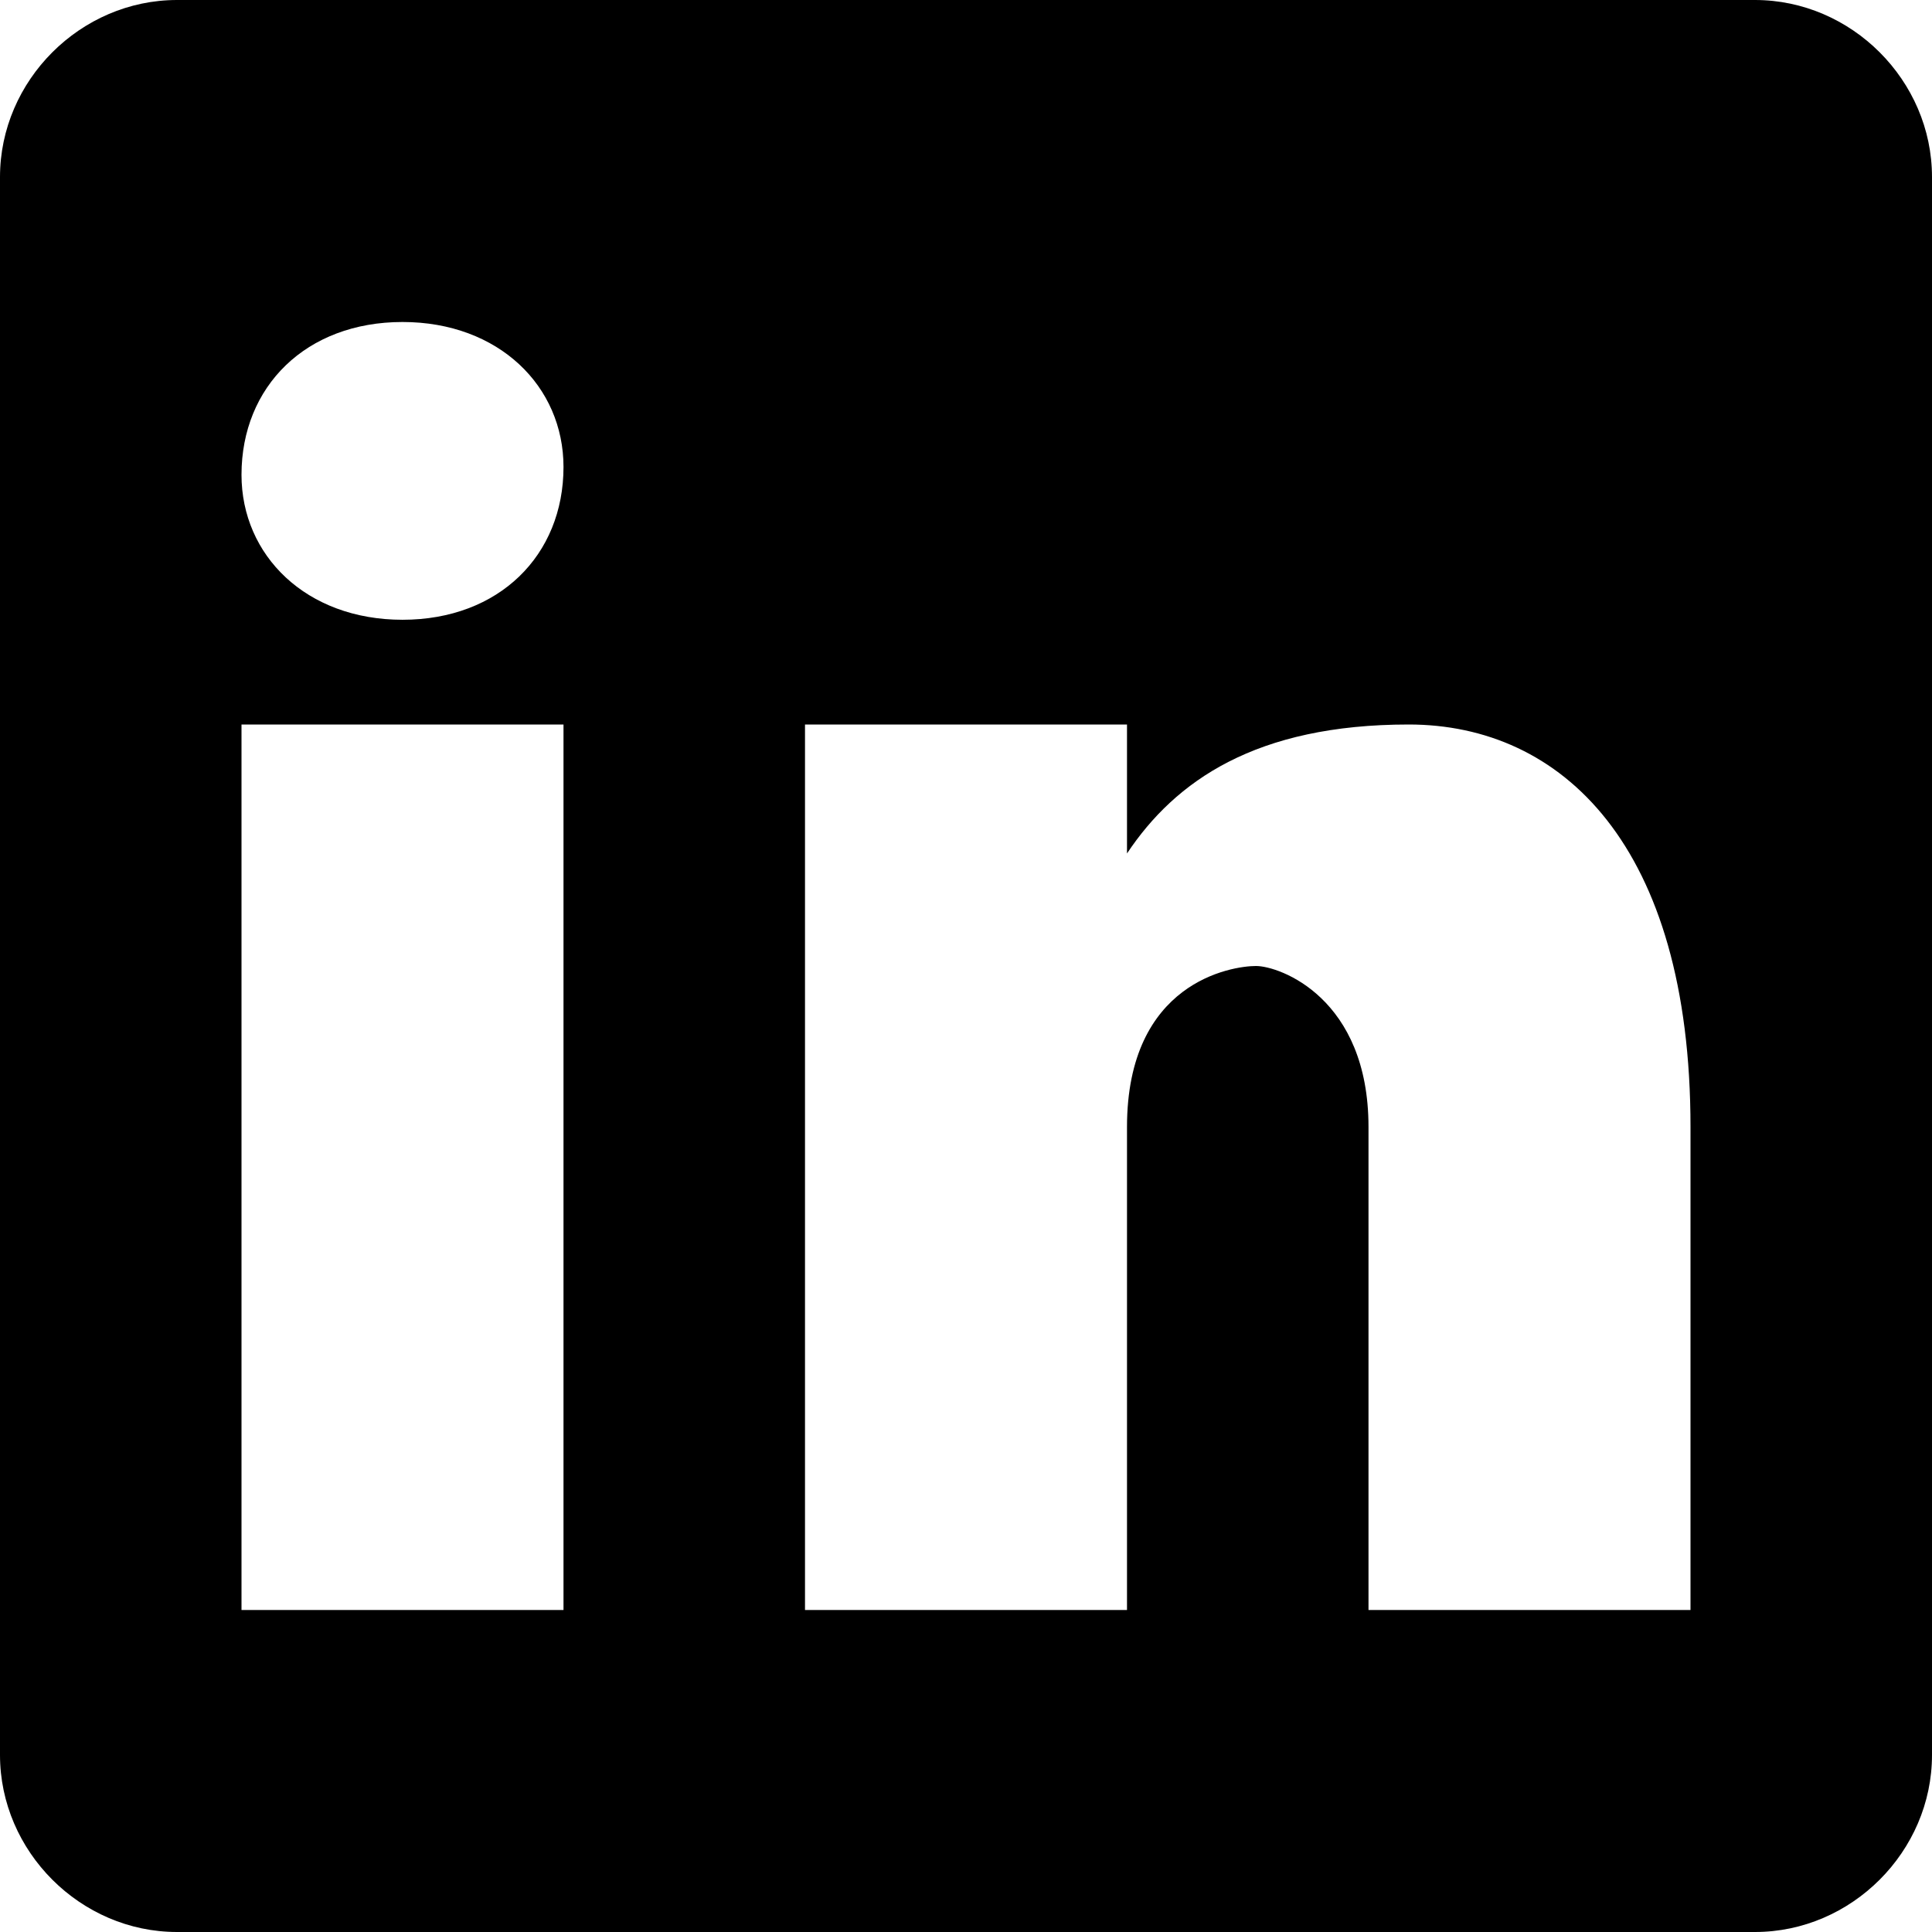
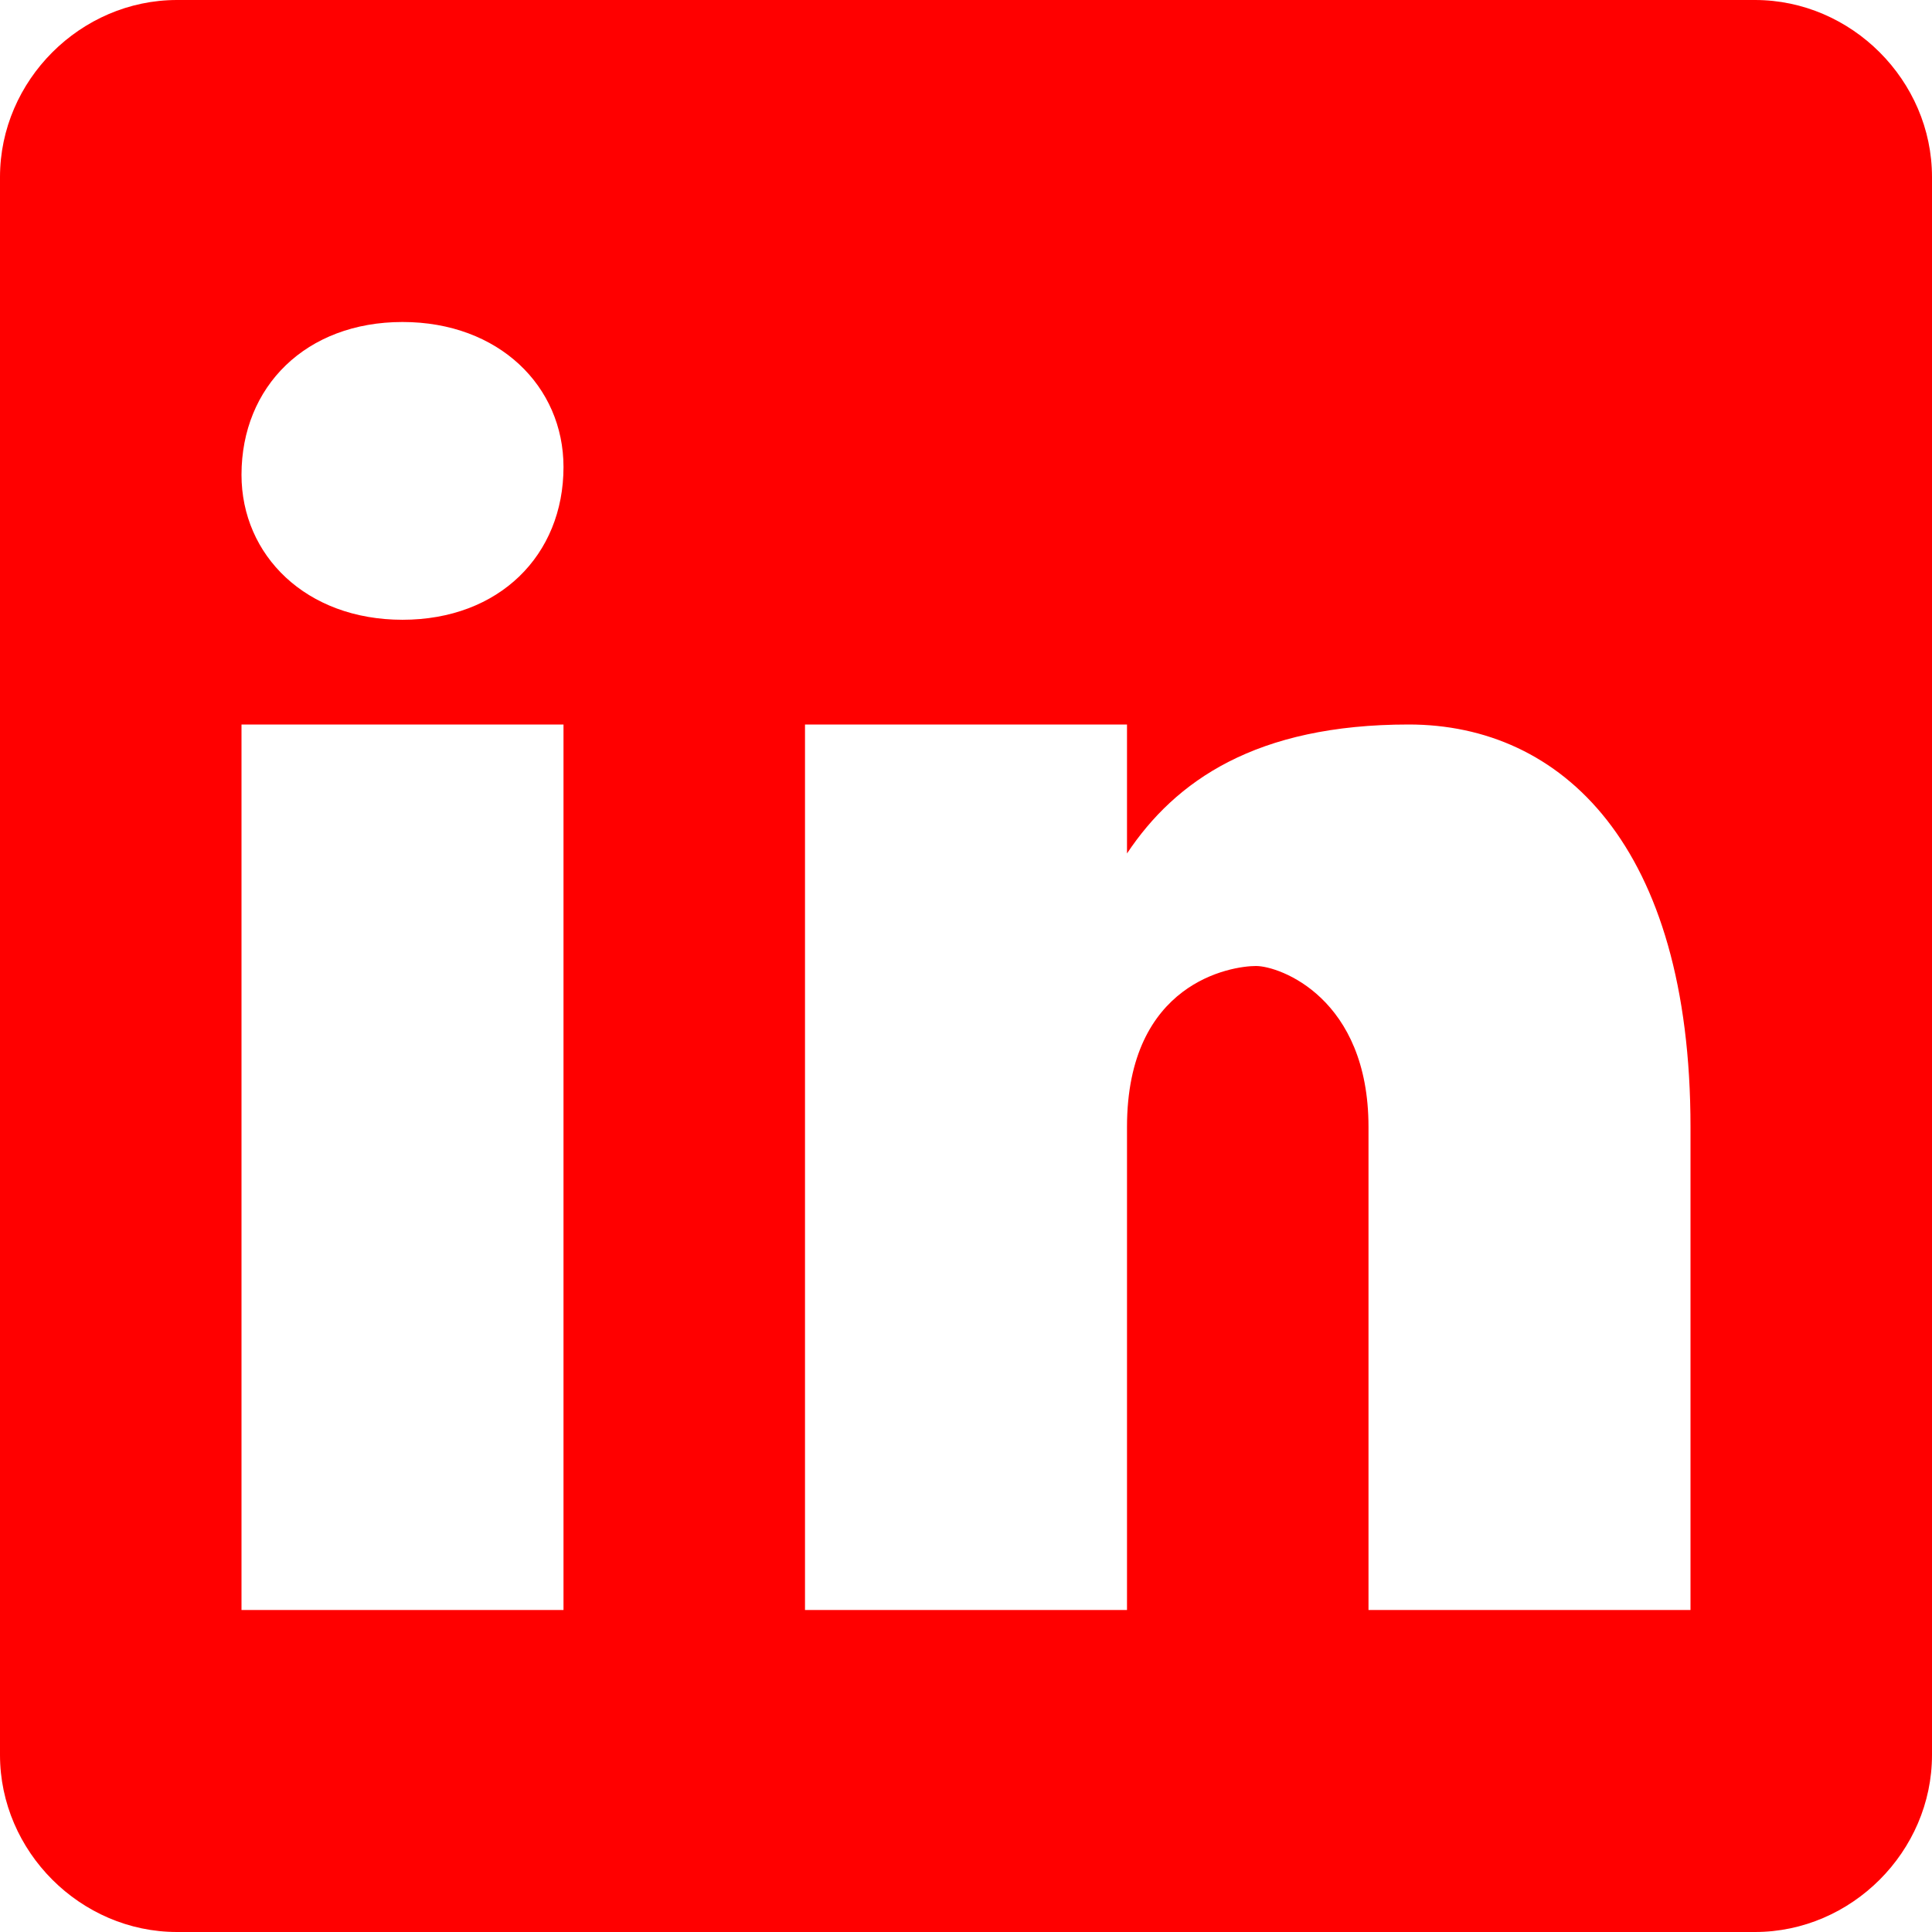
- <svg xmlns="http://www.w3.org/2000/svg" viewBox="0 0 24 24" width="48px" height="48px">
+ <svg xmlns="http://www.w3.org/2000/svg" viewBox="0 0 24 24" width="48px" height="48px" fill="#FF0000">
  <path d="M 21.801 0 L 2.199 0 C 1 0 0 1 0 2.199 L 0 21.801 C 0 23 1 24 2.199 24 L 21.801 24 C 23 24 24 23 24 21.801 L 24 2.199 C 24 1 23 0 21.801 0 Z M 7 20 L 3 20 L 3 9 L 7 9 Z M 5 7.699 C 3.801 7.699 3 6.898 3 5.898 C 3 4.801 3.801 4 5 4 C 6.199 4 7 4.801 7 5.801 C 7 6.898 6.199 7.699 5 7.699 Z M 21 20 L 17 20 L 17 14 C 17 12.398 15.898 12 15.602 12 C 15.301 12 14 12.199 14 14 C 14 14.199 14 20 14 20 L 10 20 L 10 9 L 14 9 L 14 10.602 C 14.602 9.699 15.602 9 17.5 9 C 19.398 9 21 10.5 21 14 Z" />
</svg>
